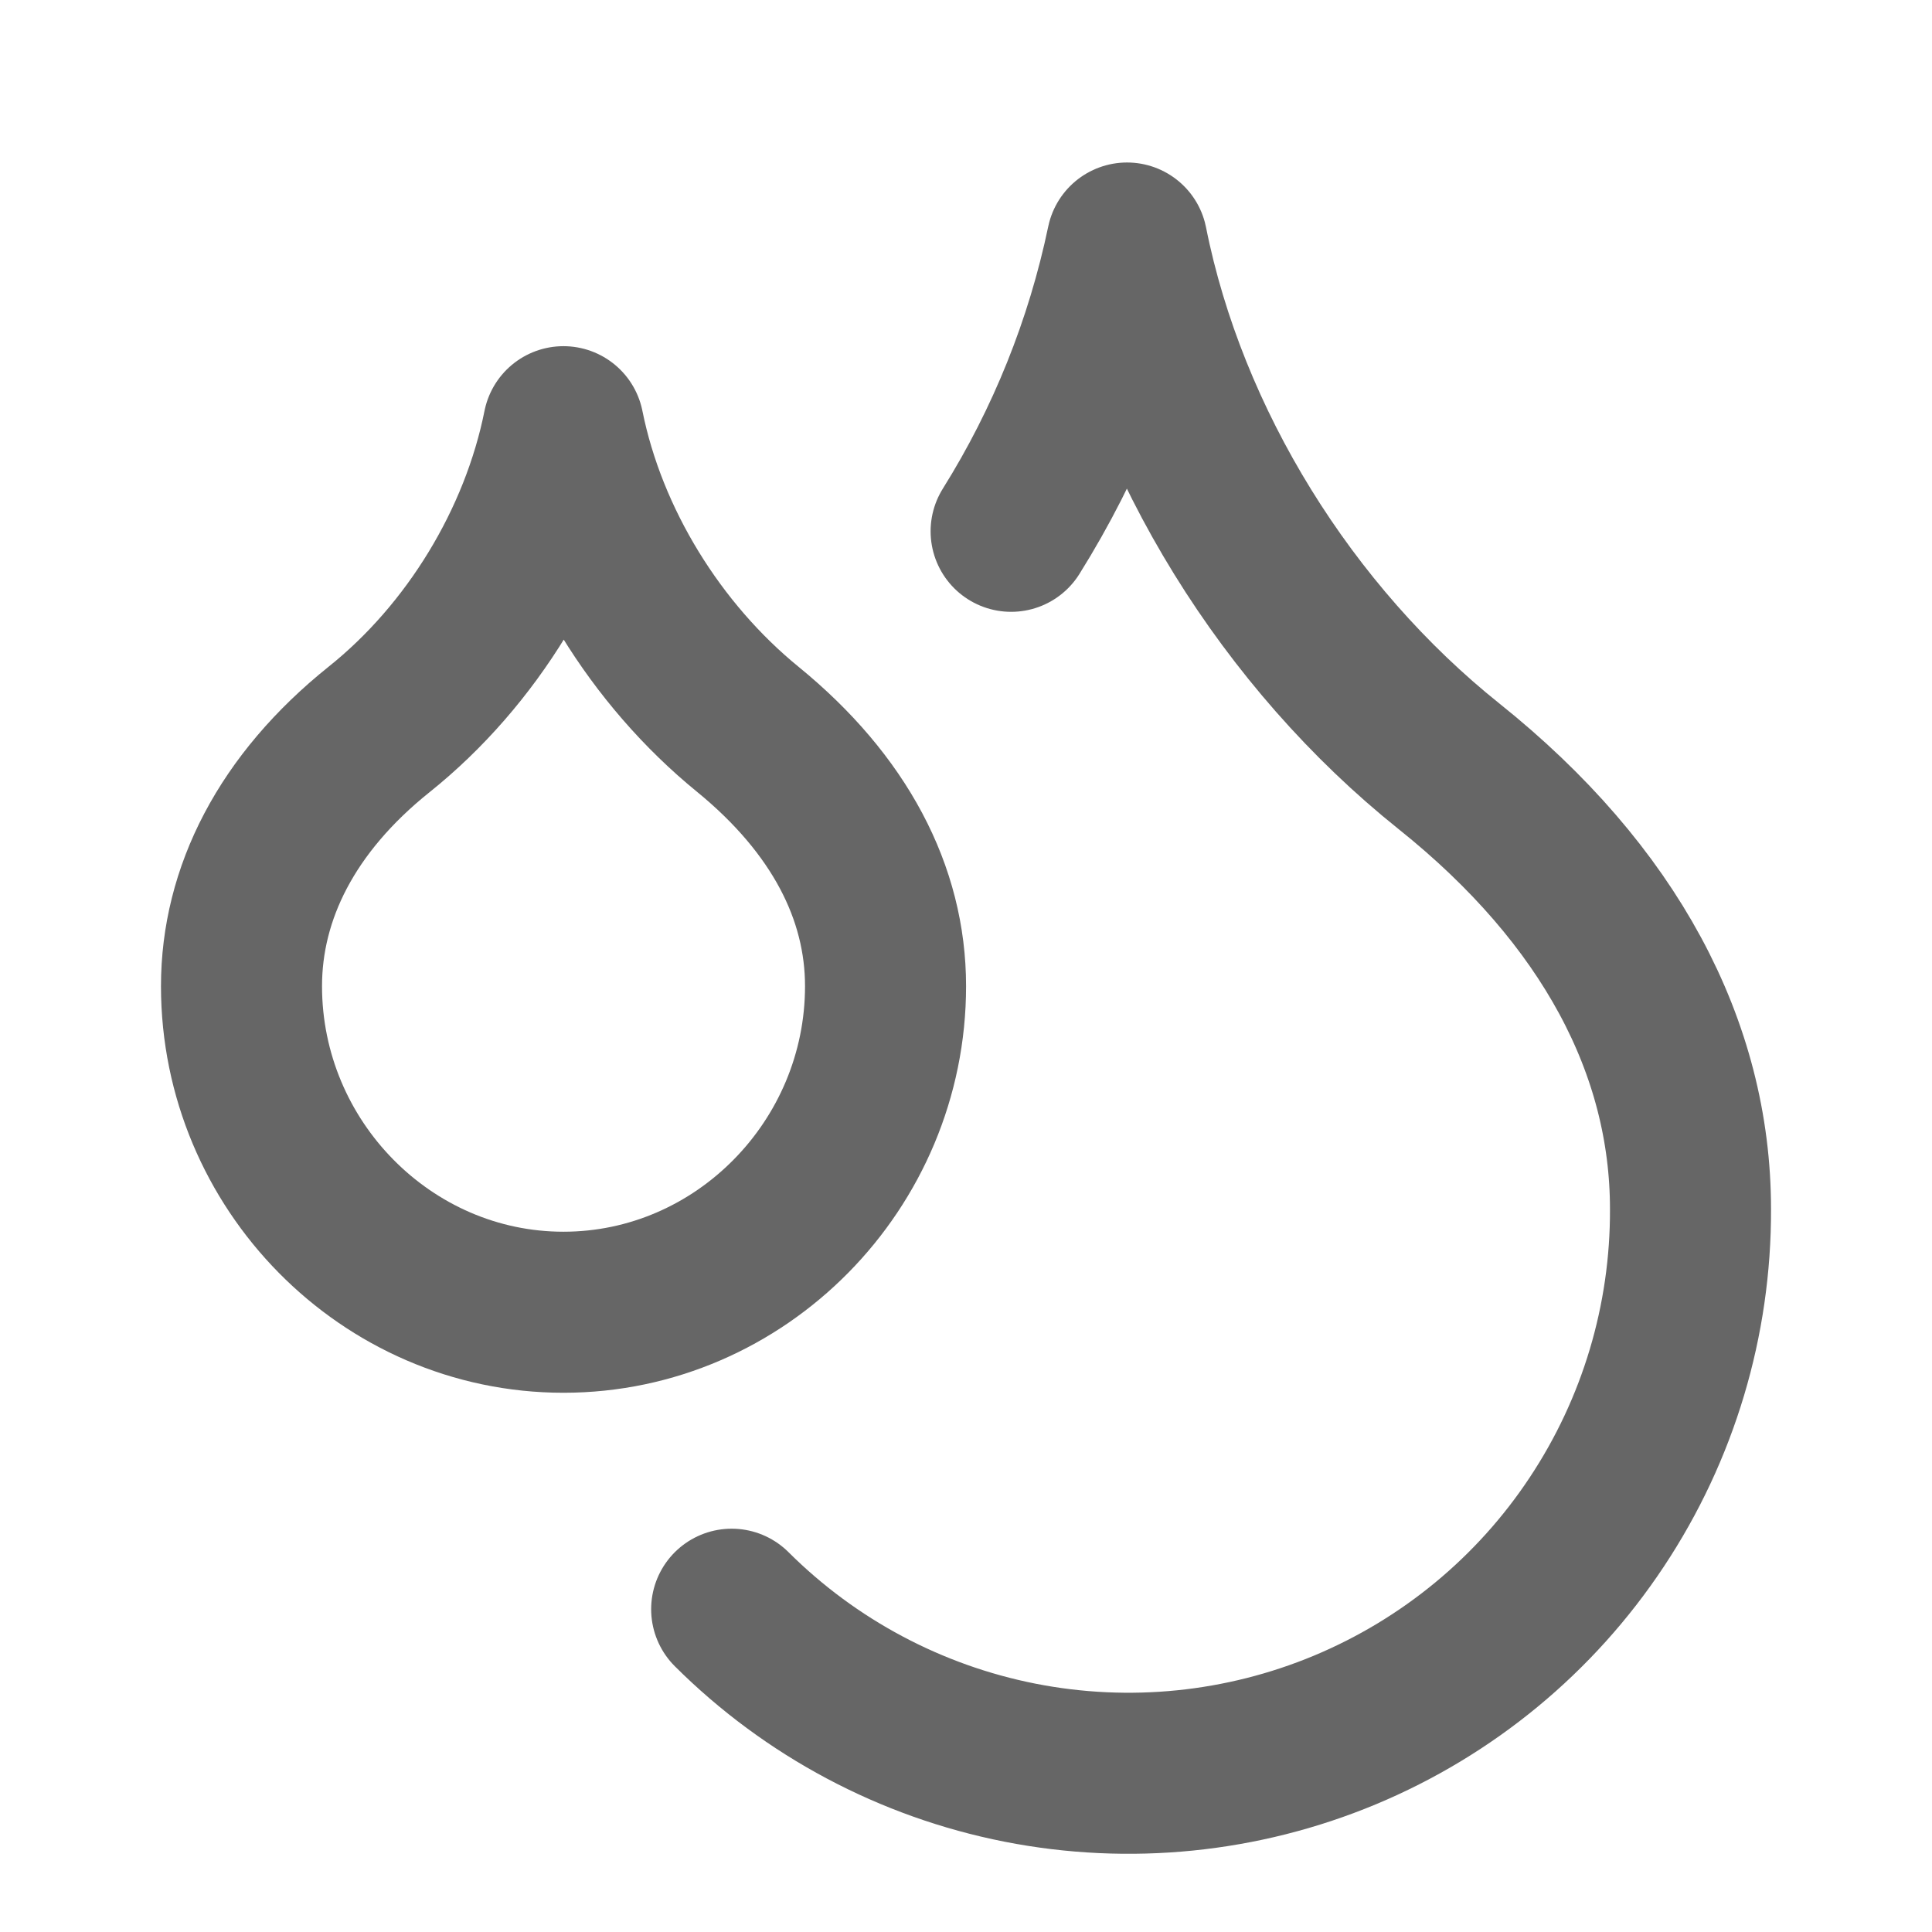
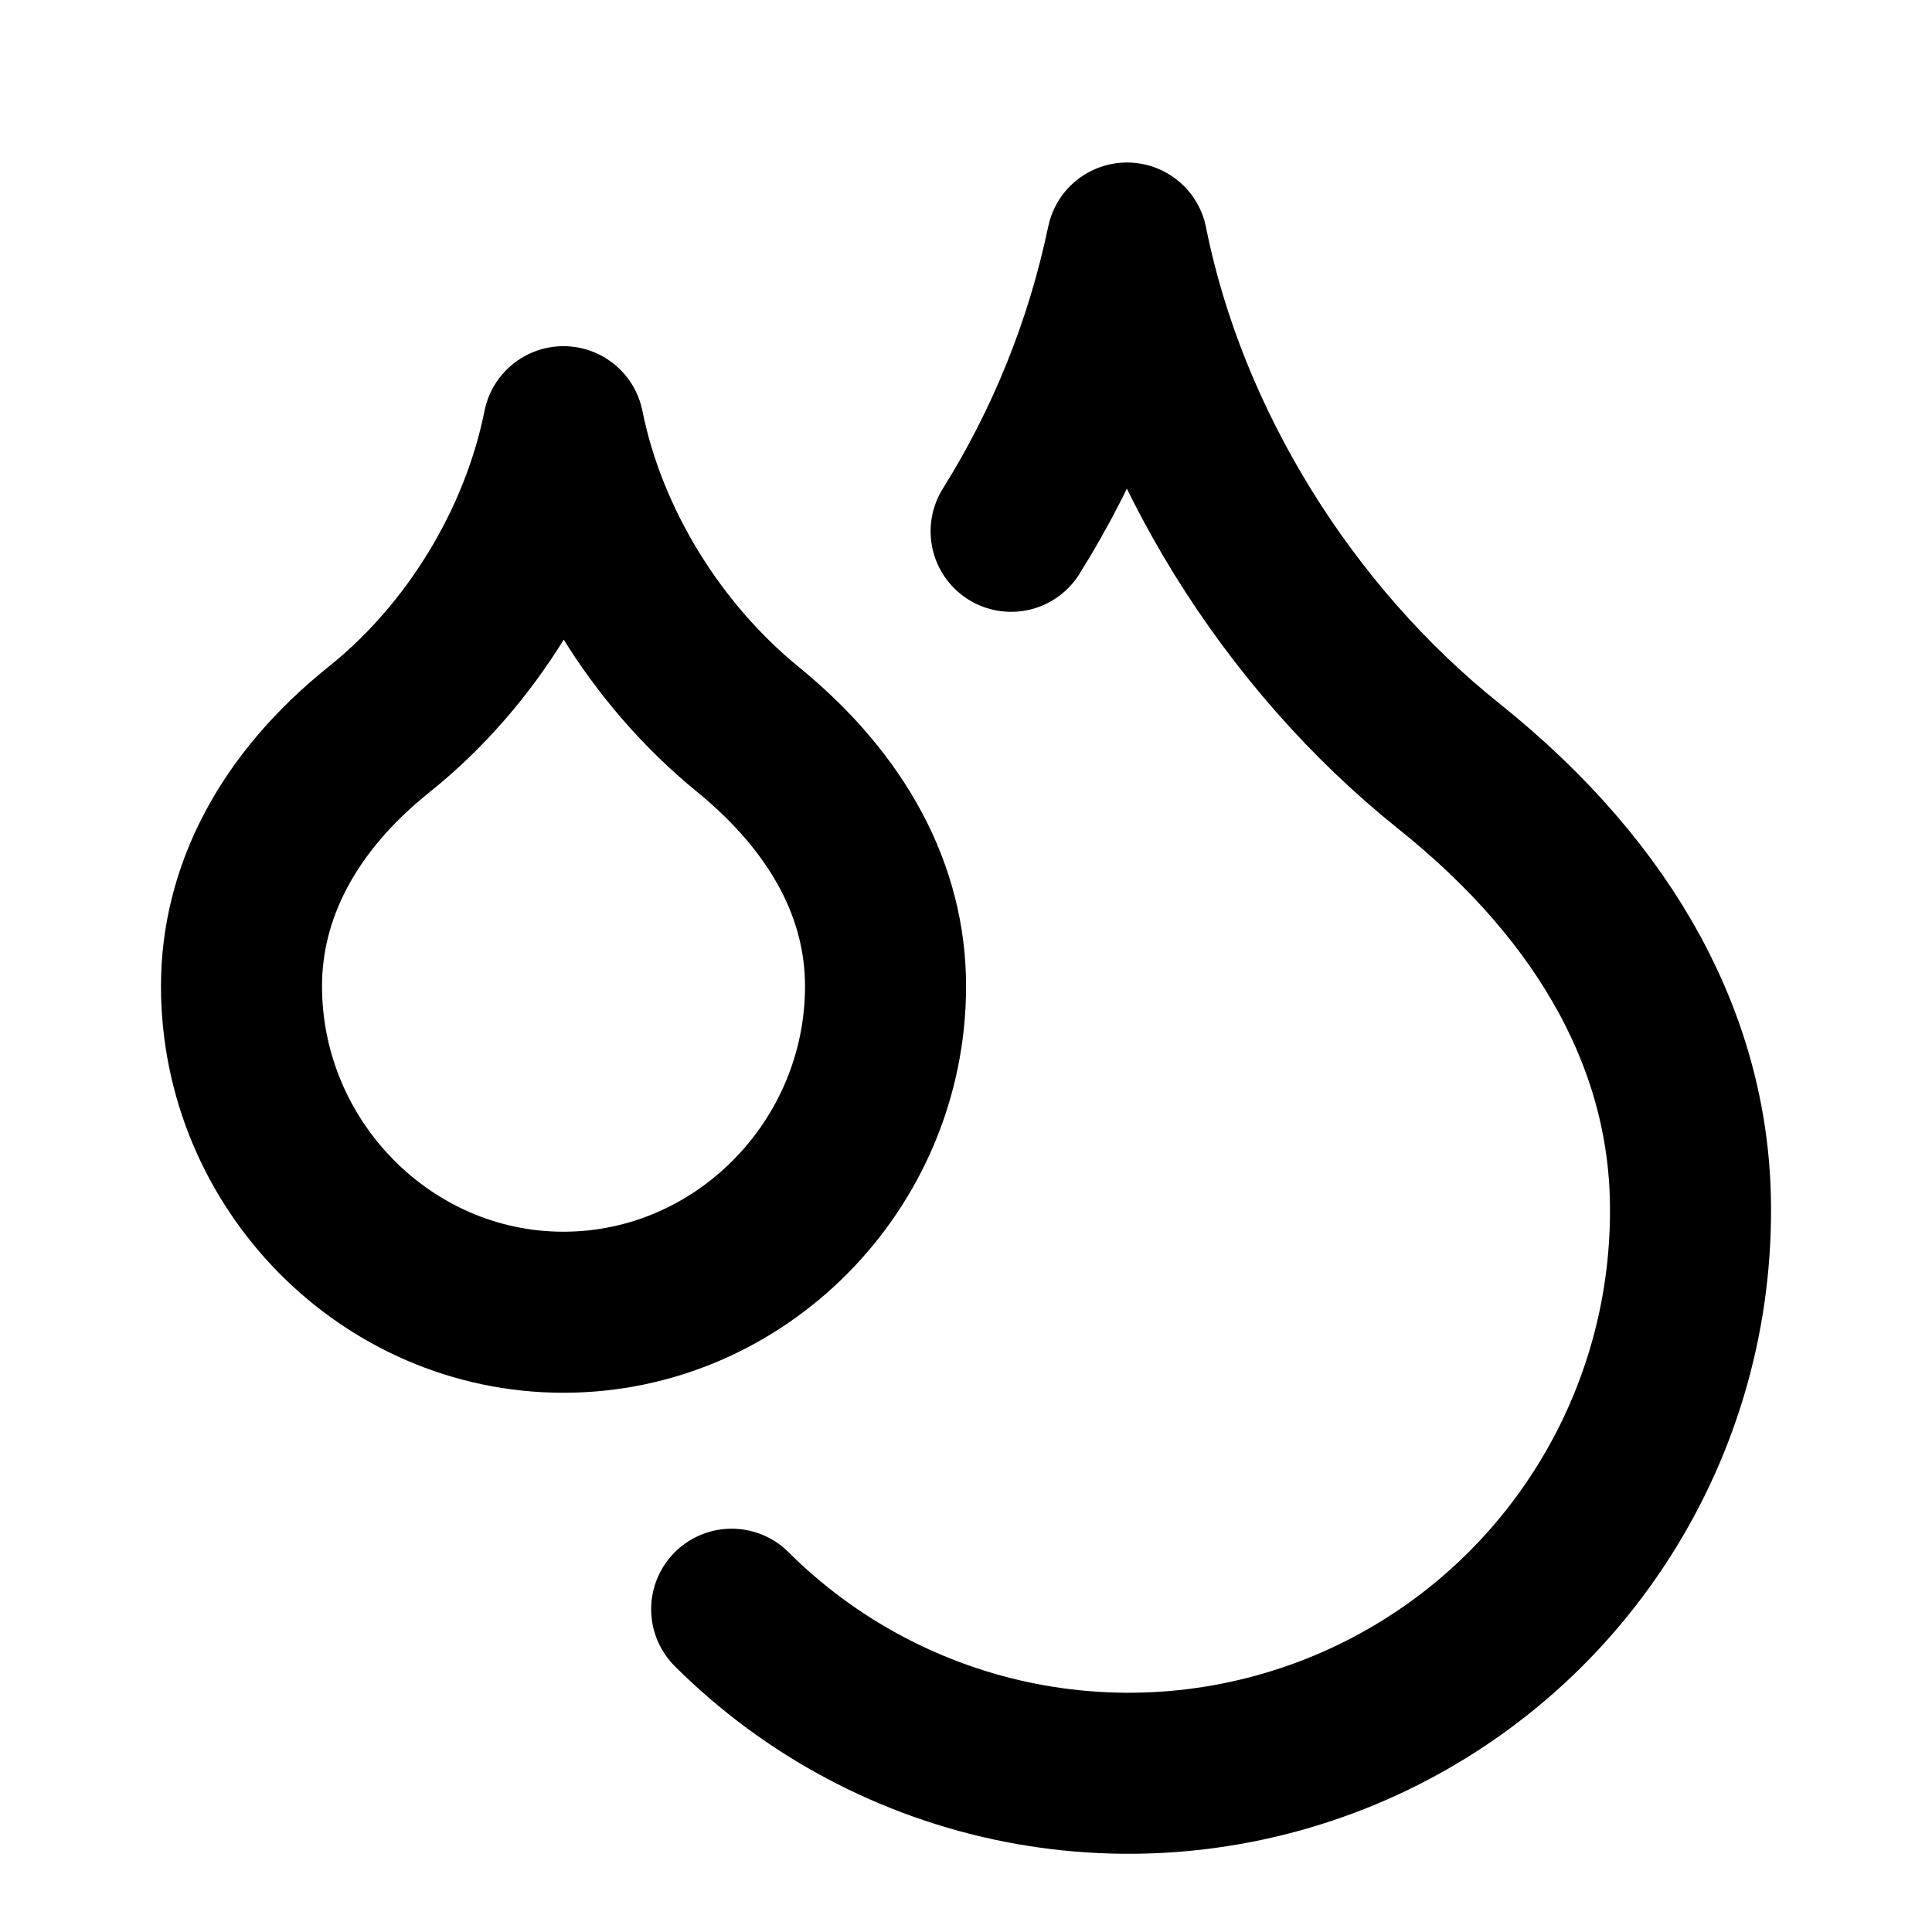
<svg xmlns="http://www.w3.org/2000/svg" preserveAspectRatio="none" overflow="visible" style="display: block;" width="14" height="14" viewBox="0 0 14 14" fill="none">
  <g id="Frame">
-     <path id="Vector" d="M4.083 9.509C5.367 9.509 6.417 8.441 6.417 7.146C6.417 6.47 6.084 5.828 5.419 5.285C4.754 4.743 4.253 3.938 4.083 3.092C3.914 3.938 3.418 4.749 2.748 5.285C2.077 5.822 1.75 6.475 1.75 7.146C1.75 8.441 2.8 9.509 4.083 9.509Z" stroke="#666666" stroke-width="1.167" stroke-linecap="round" stroke-linejoin="round" />
-     <path id="Vector_2" d="M7.327 3.85C7.728 3.209 8.012 2.502 8.167 1.761C8.458 3.22 9.333 4.62 10.5 5.553C11.667 6.486 12.25 7.595 12.25 8.761C12.253 9.568 12.017 10.357 11.571 11.029C11.126 11.701 10.491 12.225 9.746 12.536C9.002 12.846 8.183 12.929 7.391 12.773C6.6 12.617 5.873 12.23 5.302 11.661" stroke="#666666" stroke-width="1.167" stroke-linecap="round" stroke-linejoin="round" />
+     <path id="Vector" d="M4.083 9.509C5.367 9.509 6.417 8.441 6.417 7.146C6.417 6.47 6.084 5.828 5.419 5.285C4.754 4.743 4.253 3.938 4.083 3.092C3.914 3.938 3.418 4.749 2.748 5.285C2.077 5.822 1.75 6.475 1.75 7.146C1.75 8.441 2.8 9.509 4.083 9.509Z" stroke="currentColor" stroke-width="1.167" stroke-linecap="round" stroke-linejoin="round" />
+     <path id="Vector_2" d="M7.327 3.85C7.728 3.209 8.012 2.502 8.167 1.761C8.458 3.22 9.333 4.62 10.5 5.553C11.667 6.486 12.25 7.595 12.25 8.761C12.253 9.568 12.017 10.357 11.571 11.029C11.126 11.701 10.491 12.225 9.746 12.536C9.002 12.846 8.183 12.929 7.391 12.773C6.6 12.617 5.873 12.23 5.302 11.661" stroke="currentColor" stroke-width="1.167" stroke-linecap="round" stroke-linejoin="round" />
  </g>
</svg>
